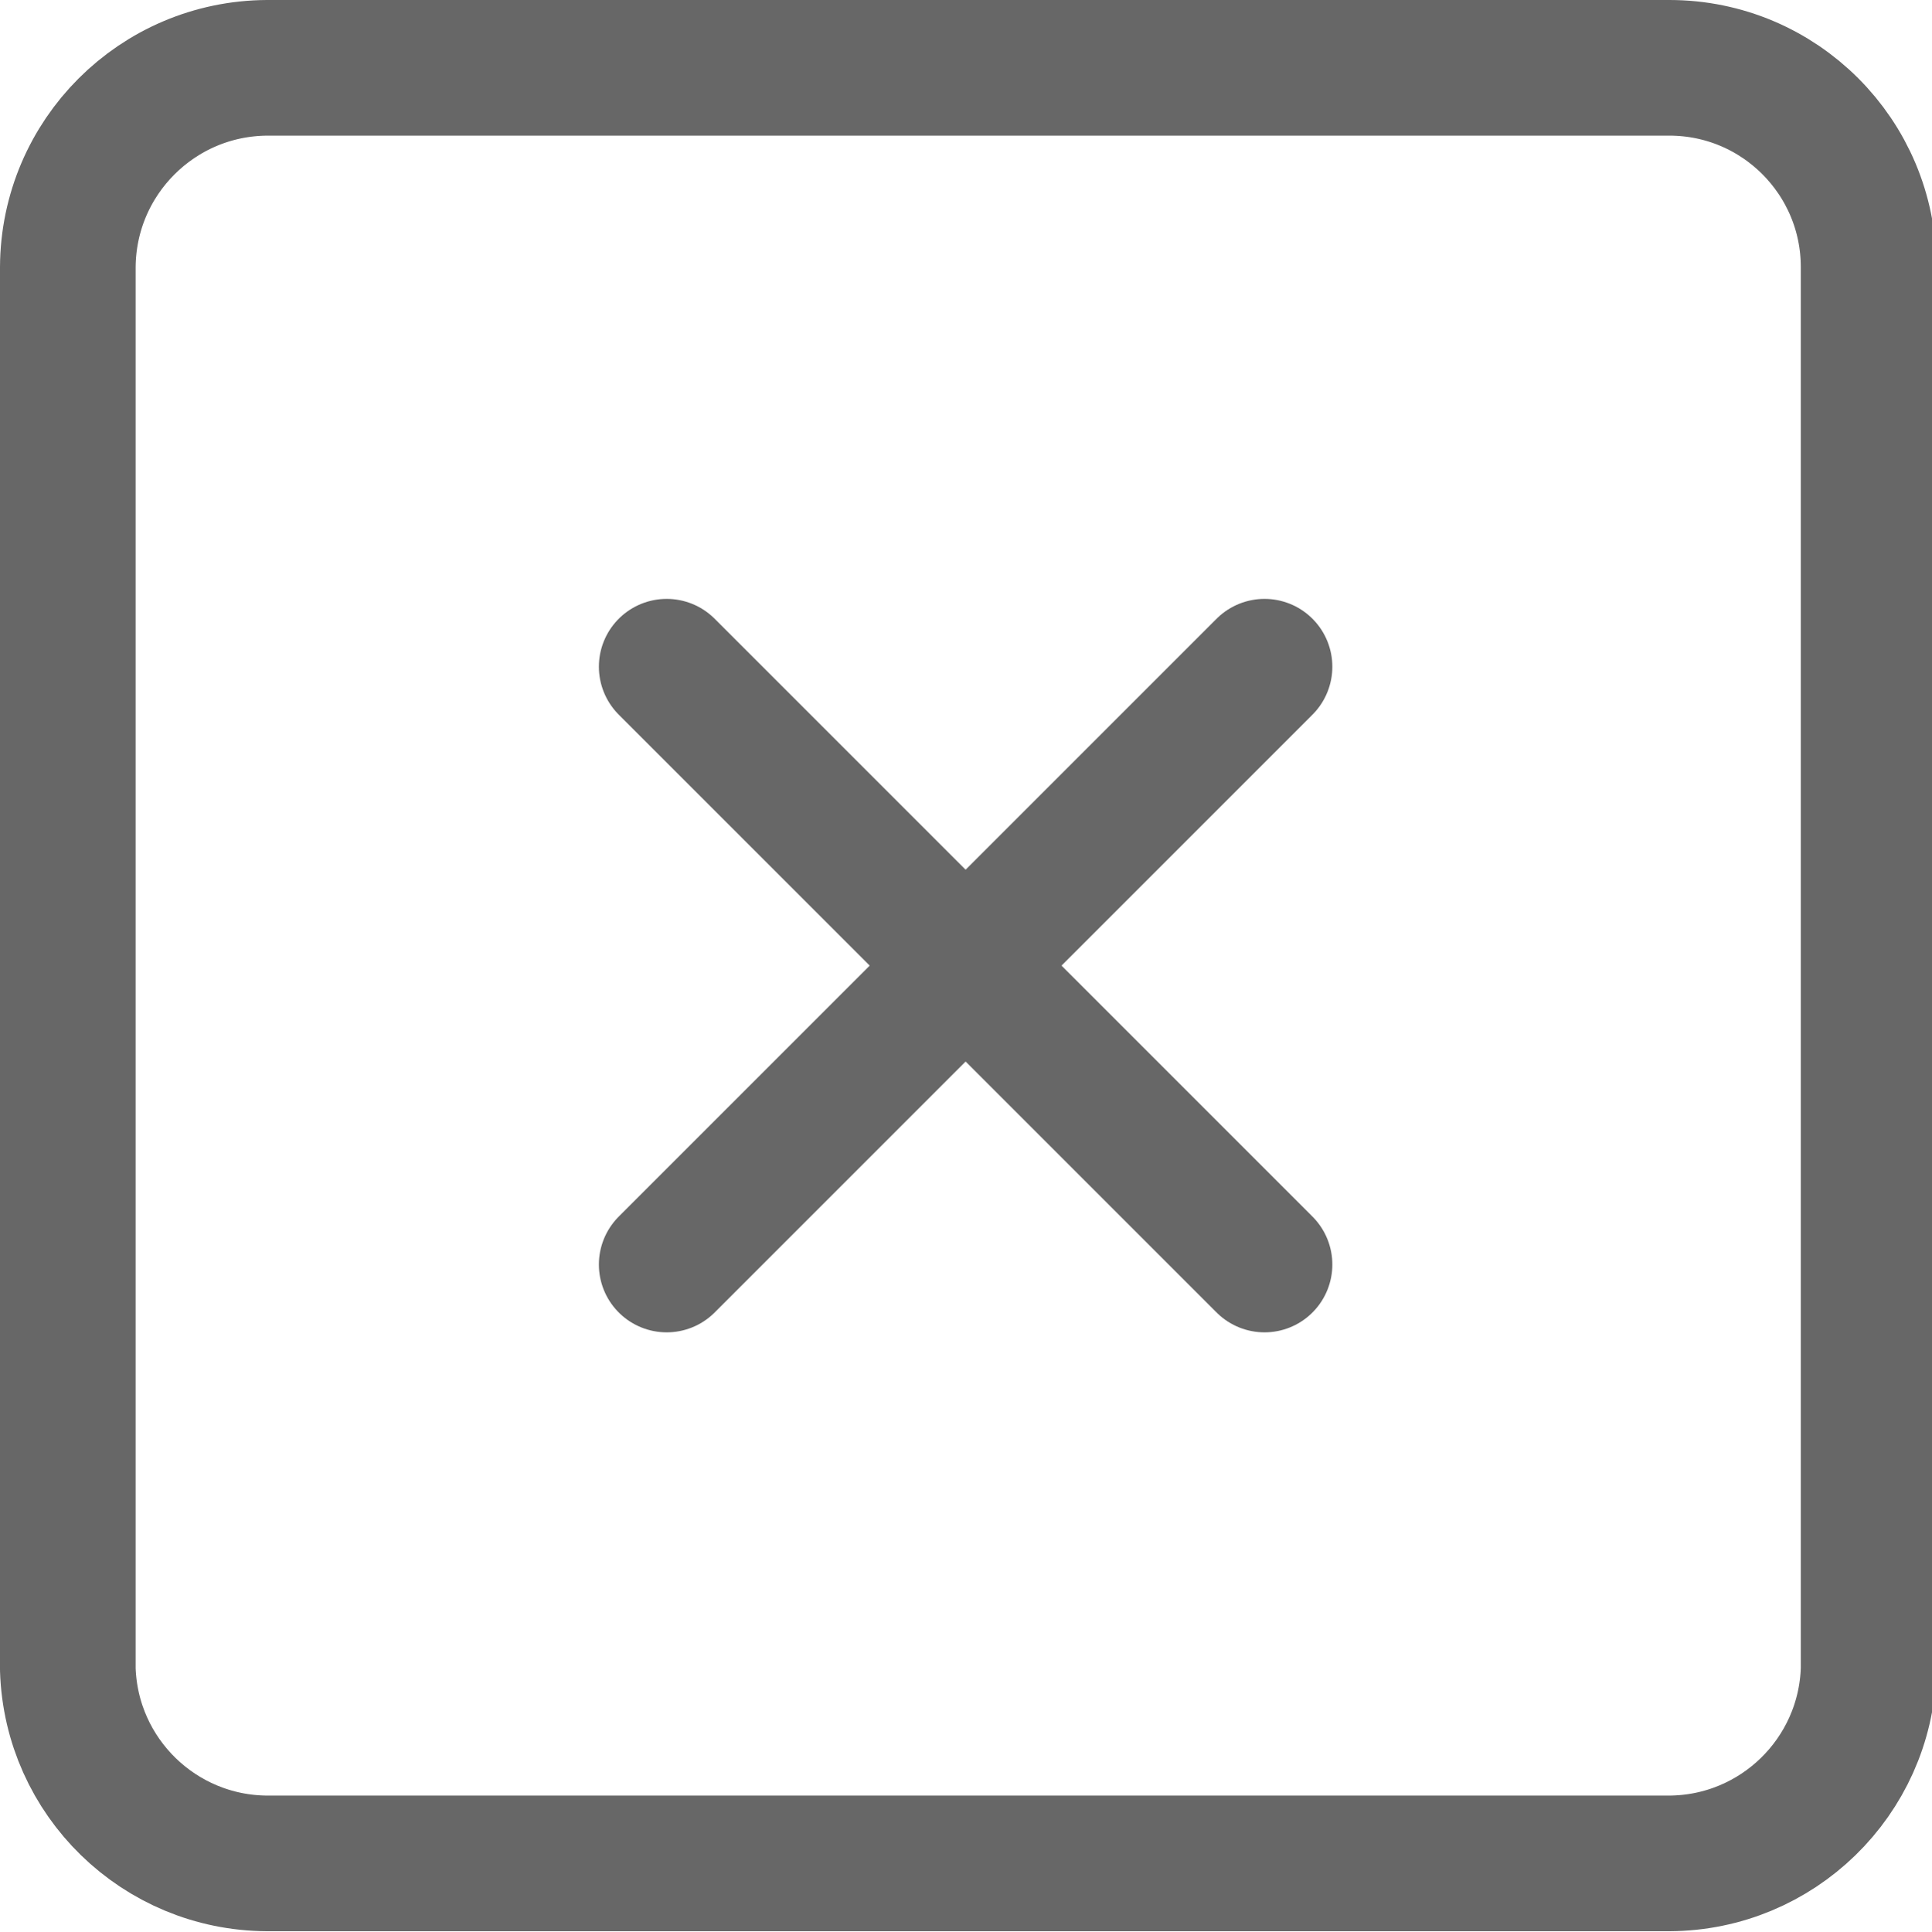
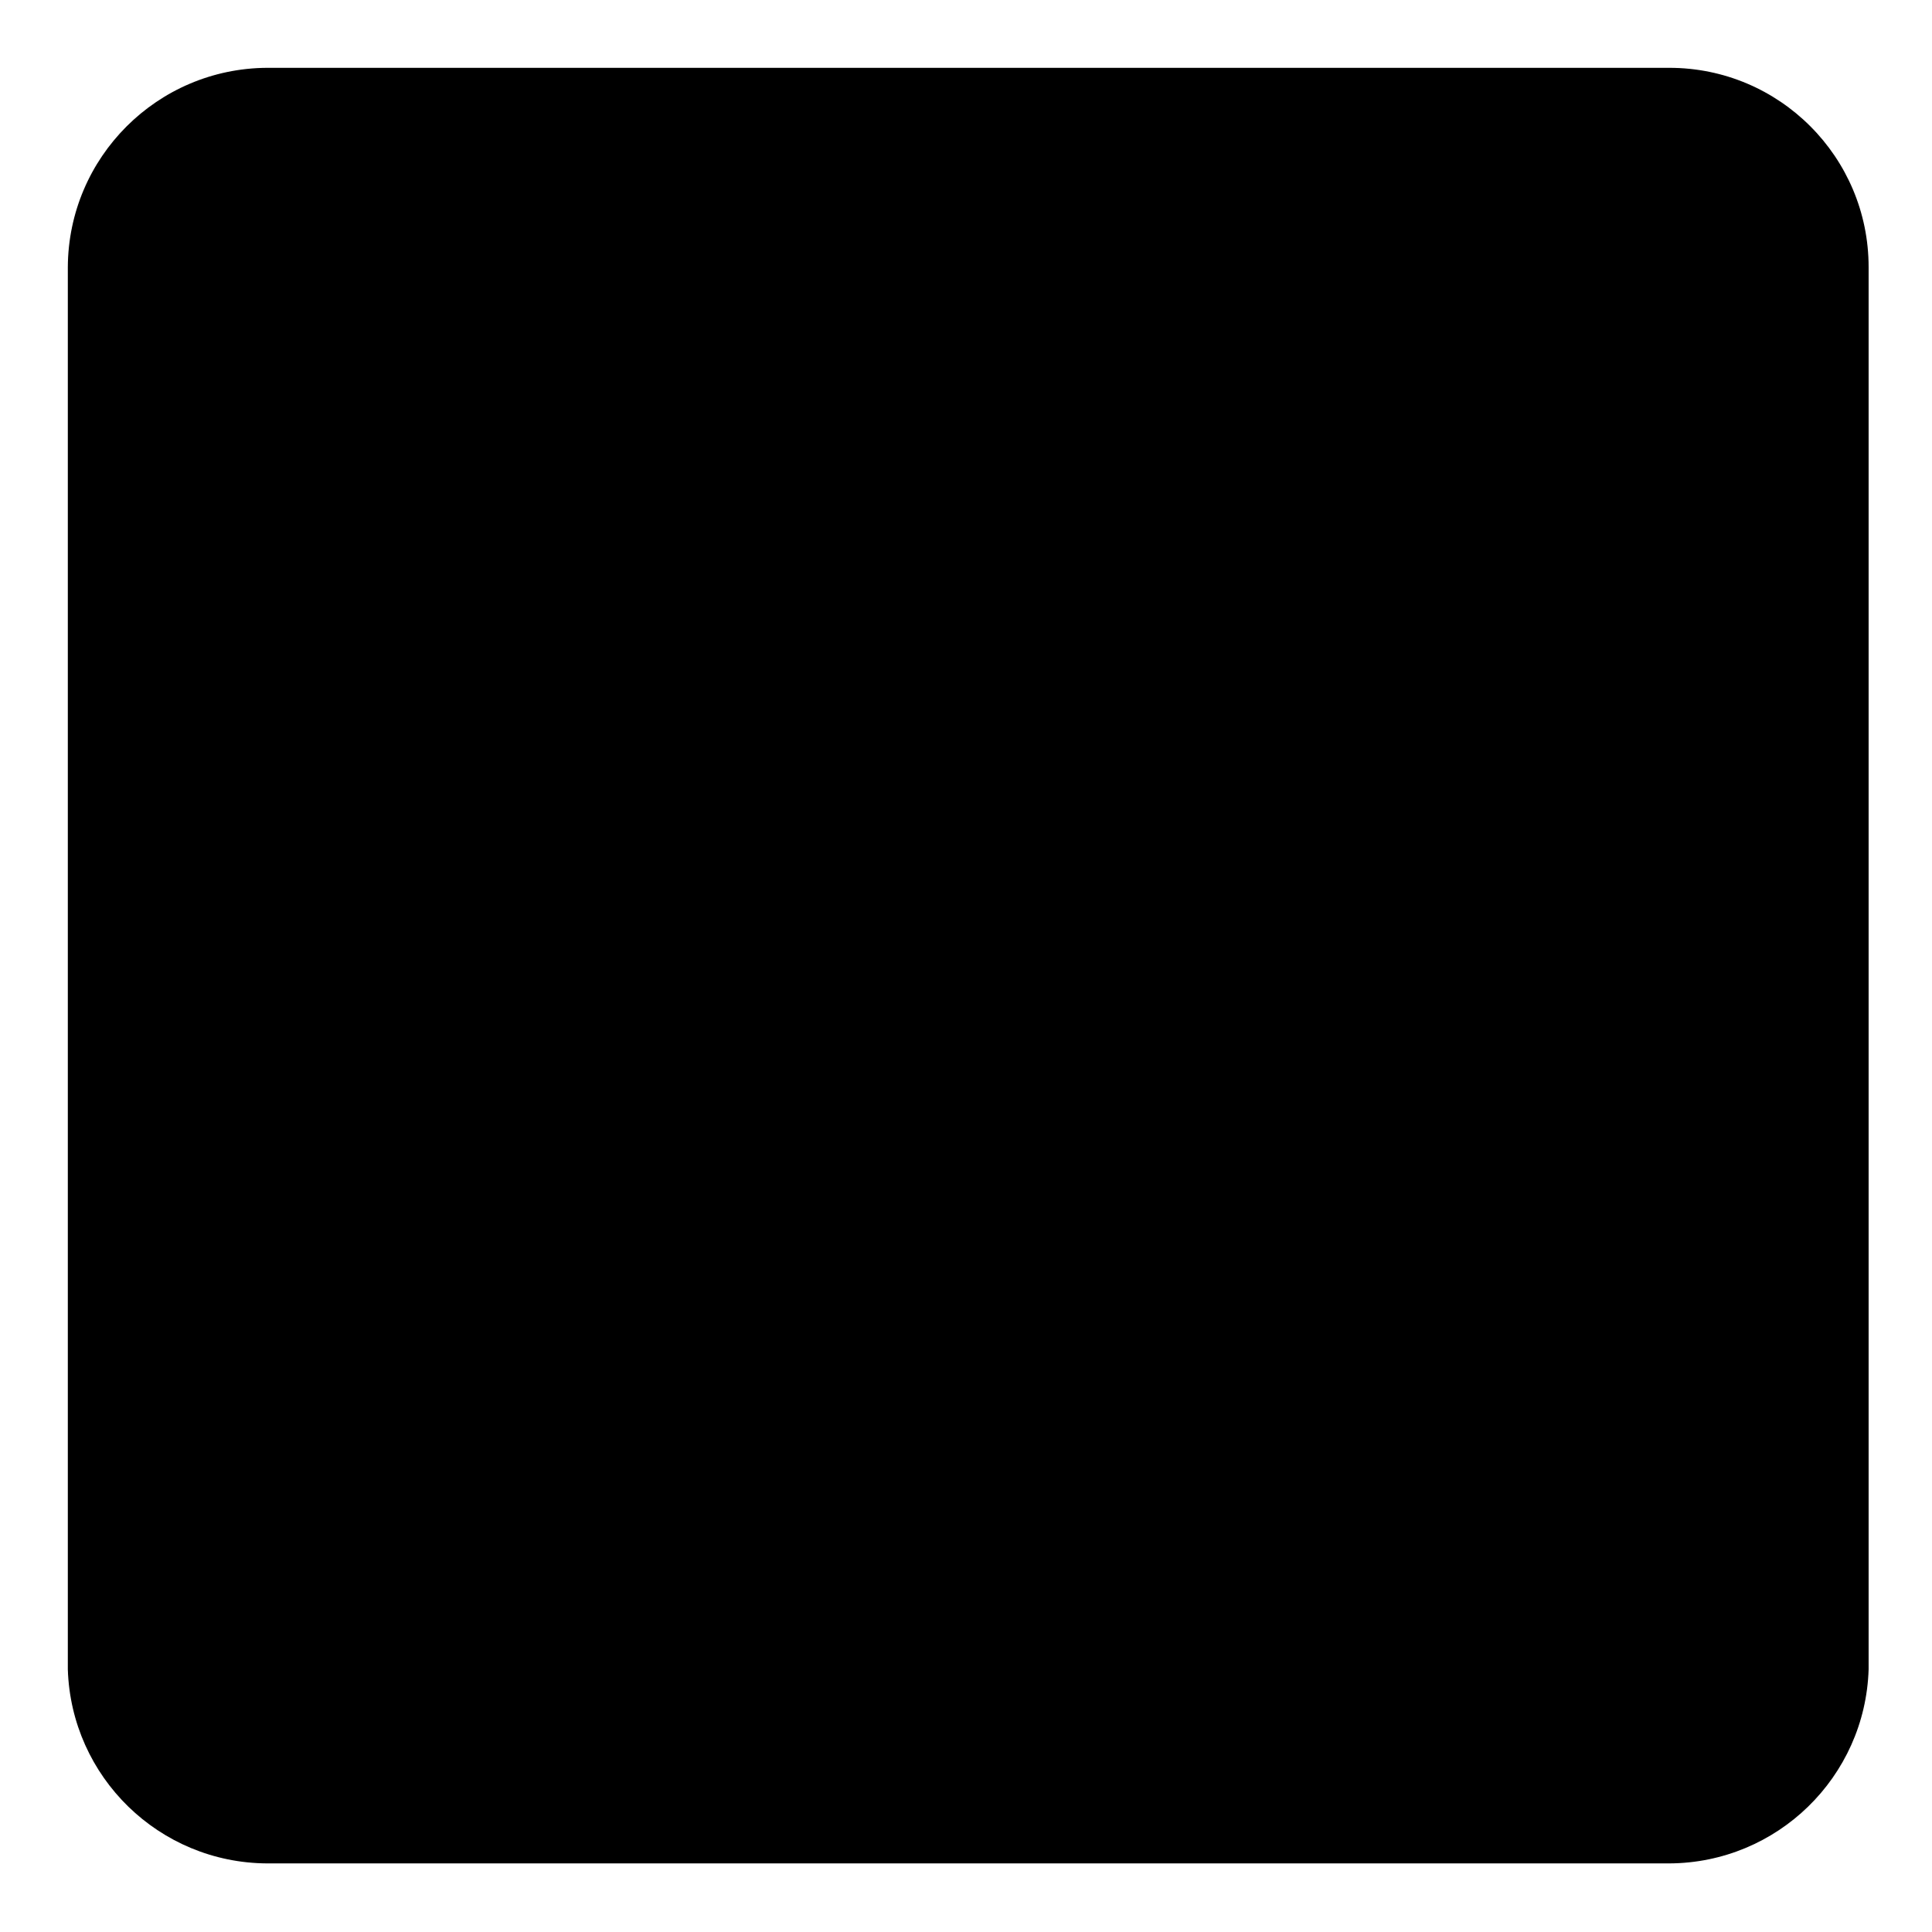
<svg xmlns="http://www.w3.org/2000/svg" id="Camada_1" data-name="Camada 1" viewBox="0 0 18.51 18.51">
-   <defs>
-     <style>.cls-1{fill:none;stroke:#676767;stroke-linecap:round;stroke-linejoin:round;stroke-width:1.3px;}</style>
-   </defs>
  <g id="Icon_feather-x-square" data-name="Icon feather-x-square">
    <path id="Caminho_4" data-name="Caminho 4" class="cls-1" d="M2.56.65H16a1.91,1.91,0,0,1,1.91,1.91h0V16A1.92,1.92,0,0,1,16,17.86H2.56A1.92,1.92,0,0,1,.65,16V2.56A1.92,1.92,0,0,1,2.56.65Z" />
    <path id="Caminho_5" data-name="Caminho 5" class="cls-1" d="M6.39,6.39l5.73,5.73" />
    <path id="Caminho_6" data-name="Caminho 6" class="cls-1" d="M12.12,6.39,6.39,12.12" />
  </g>
</svg>
